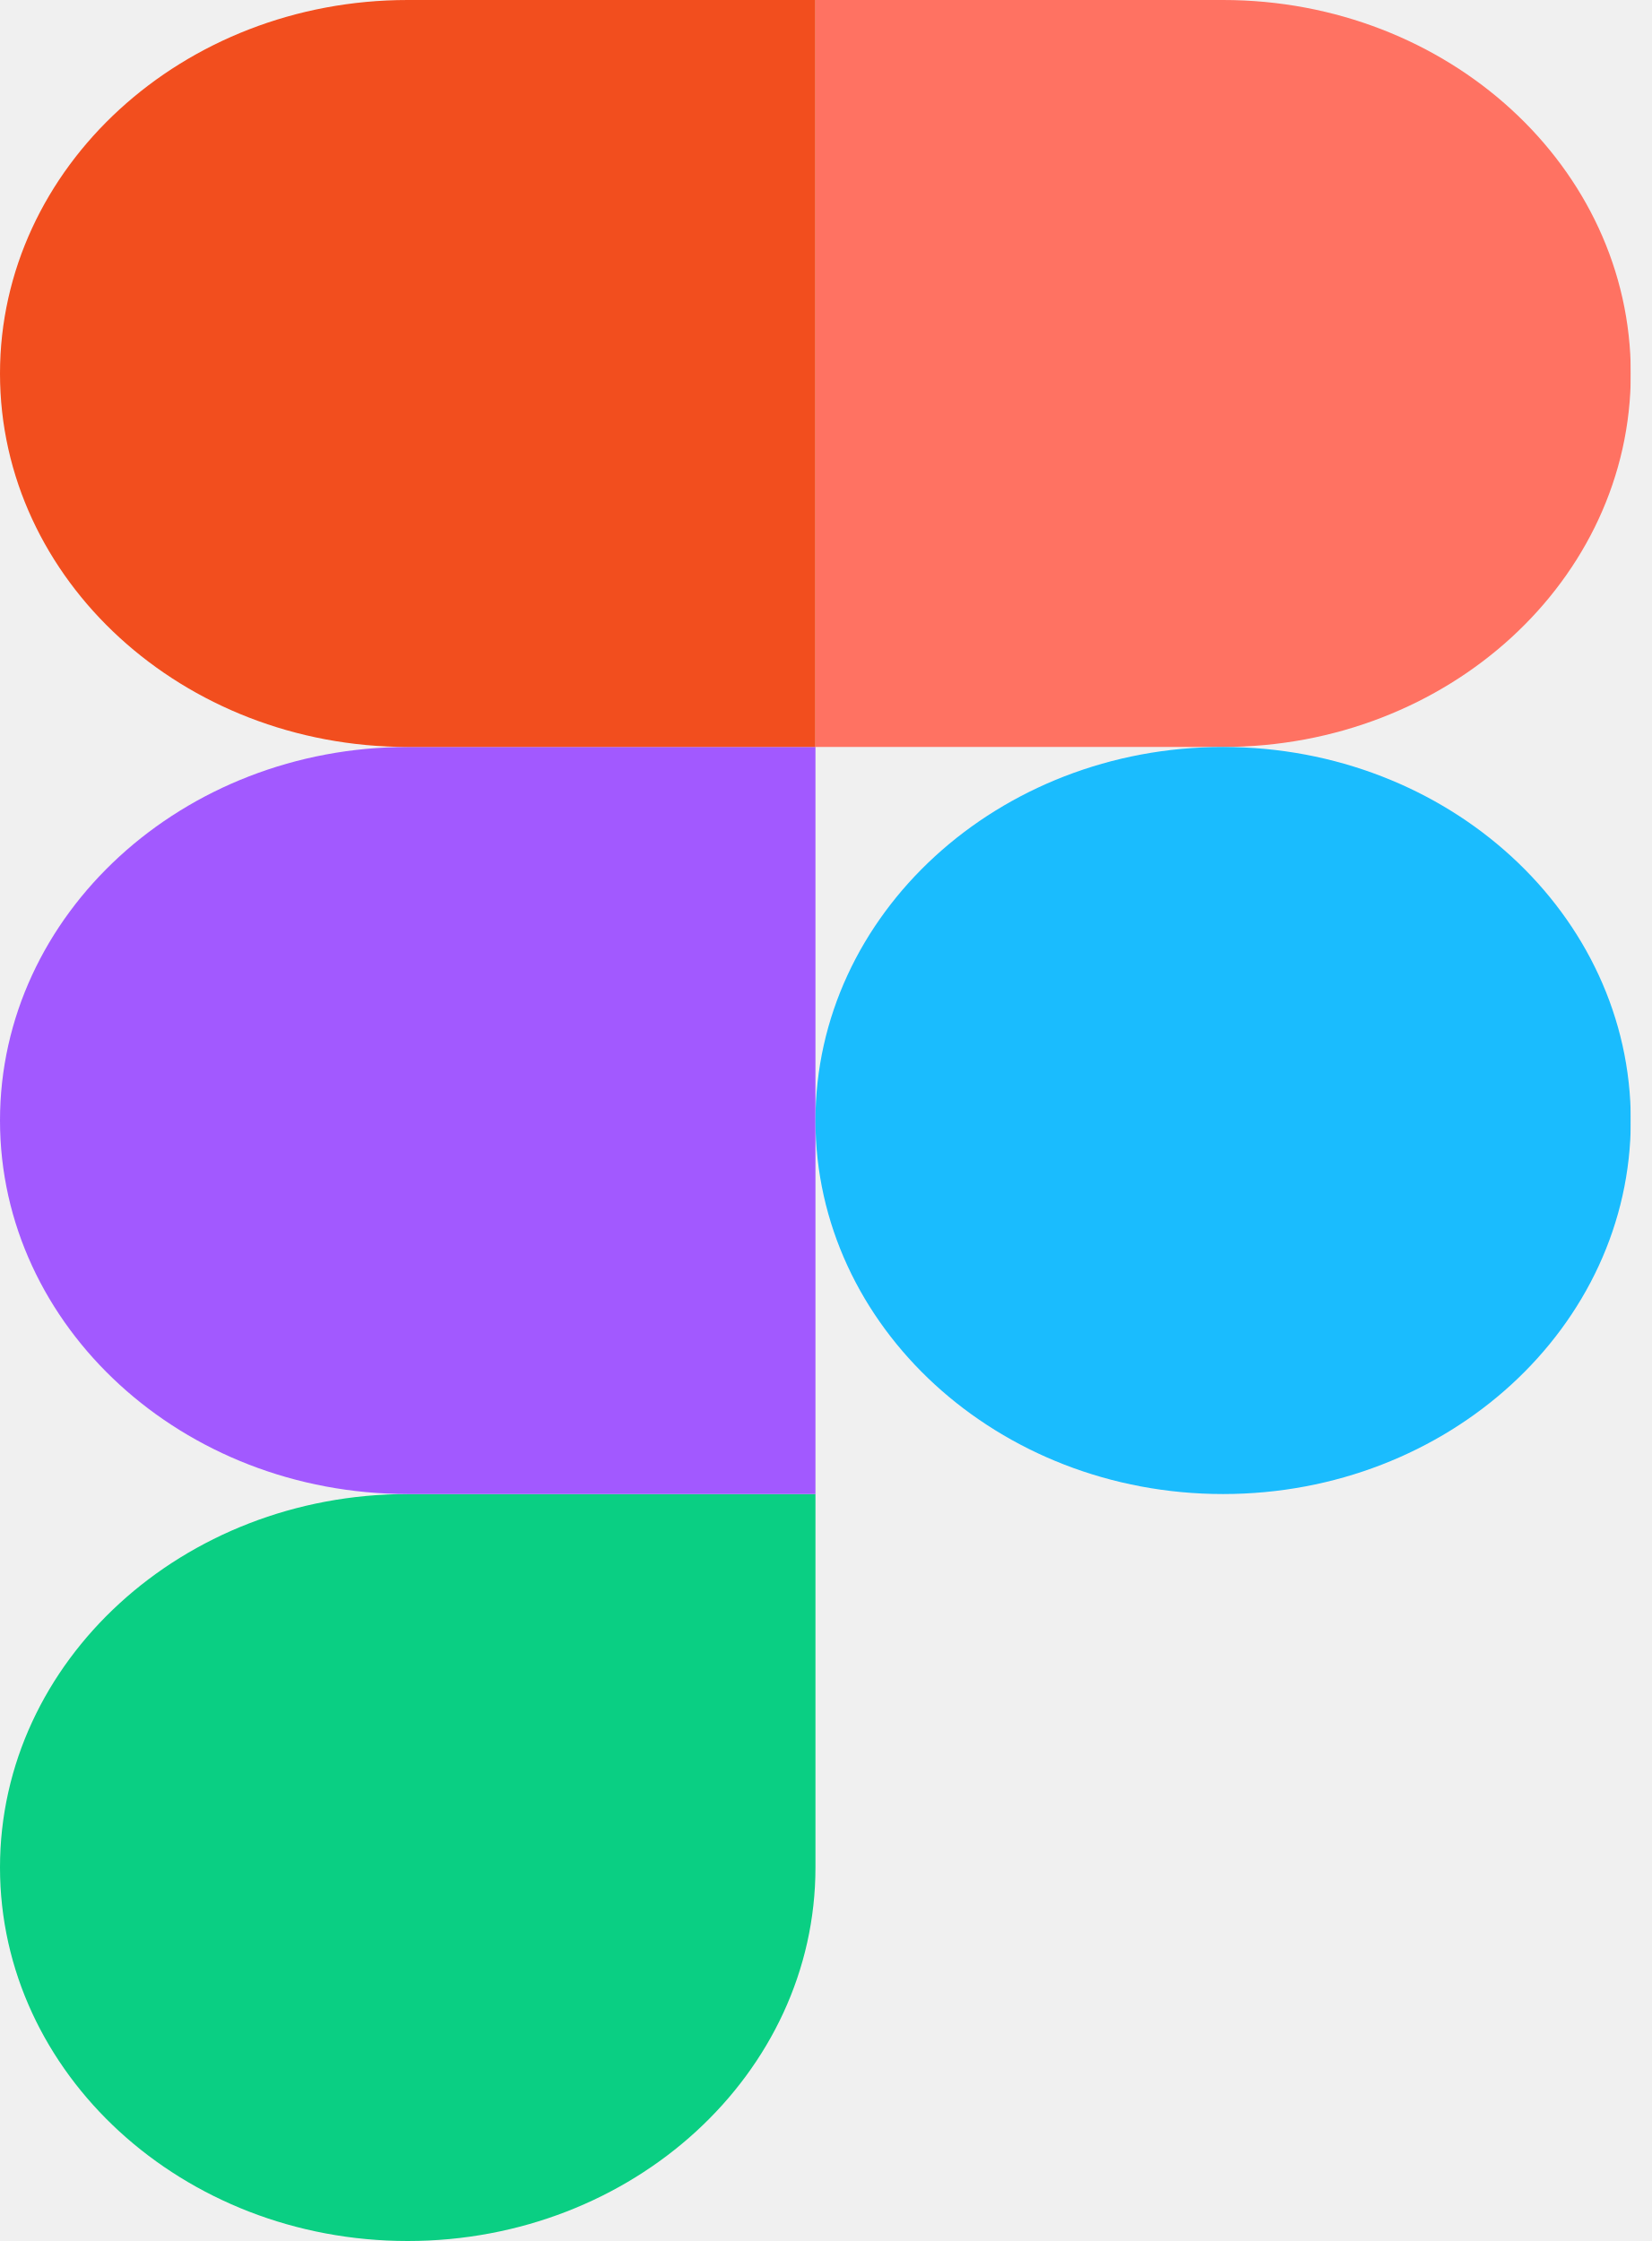
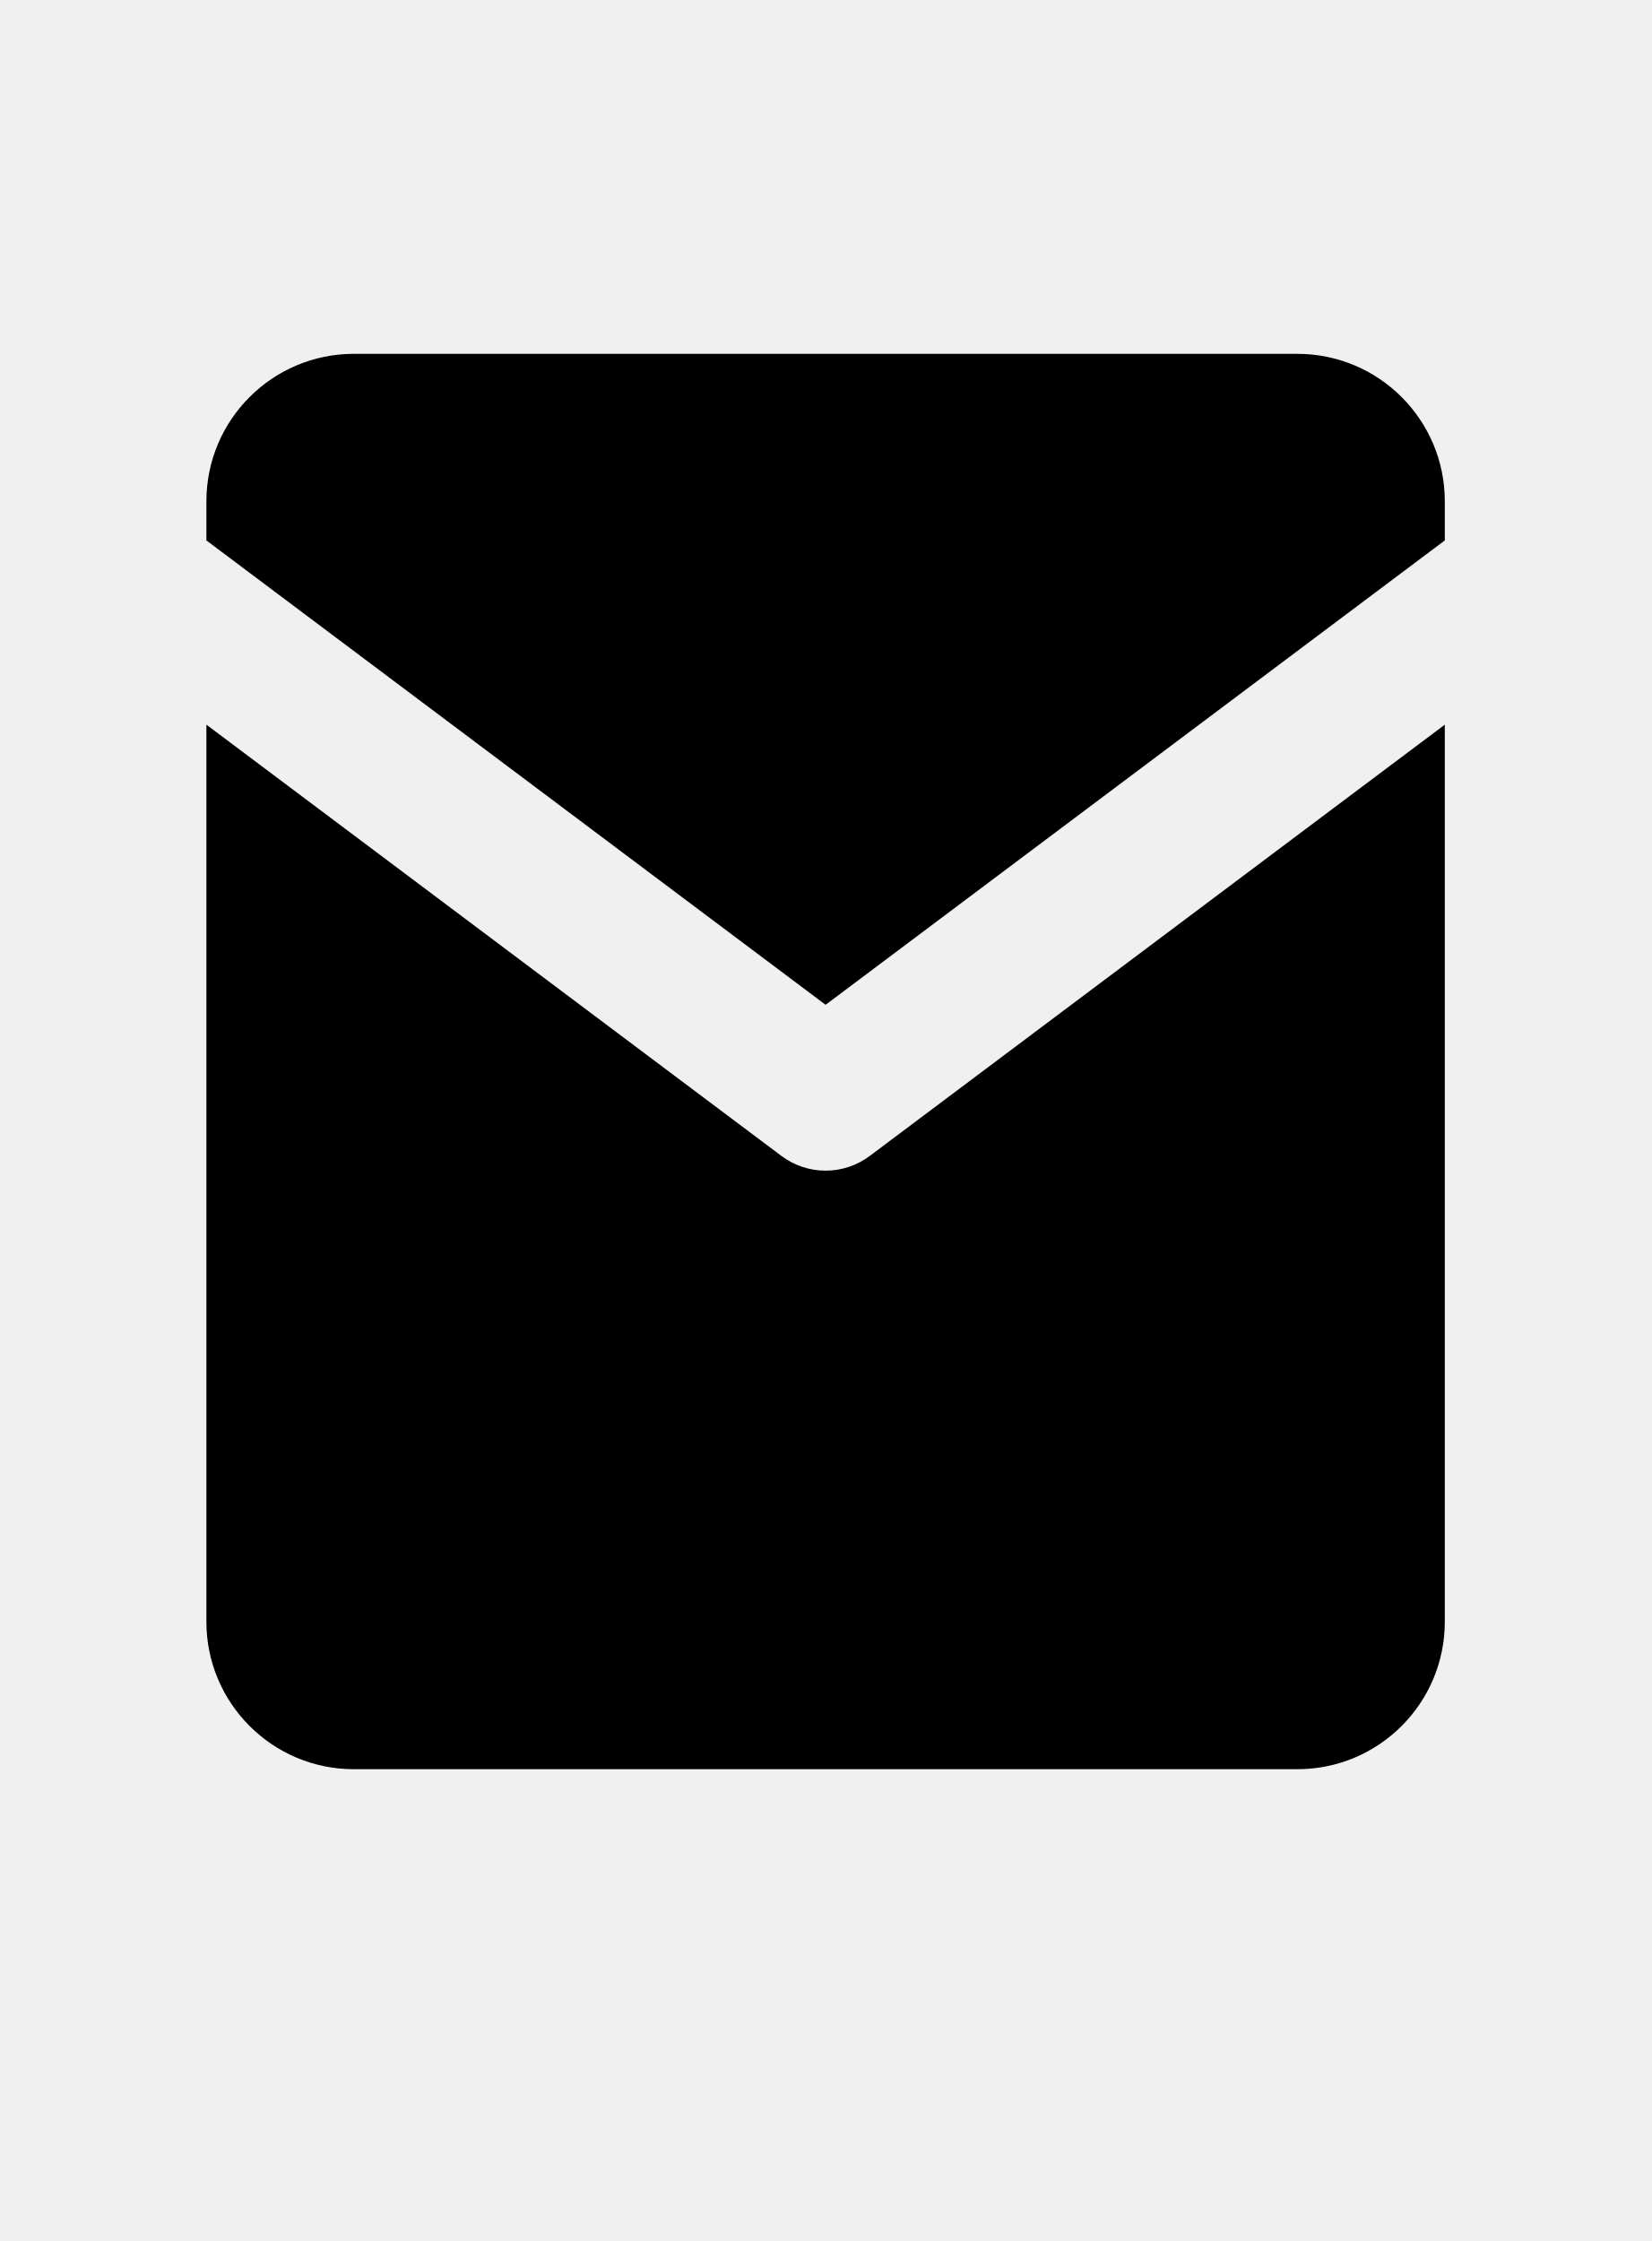
<svg xmlns="http://www.w3.org/2000/svg" width="14" height="19" viewBox="0 0 14 19" fill="none">
-   <g clip-path="url(#clip0_290_2831)">
-     <mask id="mask0_290_2831" style="mask-type:luminance" maskUnits="userSpaceOnUse" x="0" y="0" width="14" height="19">
-       <path d="M13.827 0H0V19H13.827V0Z" fill="white" />
-     </mask>
-     <g mask="url(#mask0_290_2831)">
-       <path d="M3.457 19C5.365 19 6.914 17.581 6.914 15.833V12.667H3.457C1.549 12.667 0 14.085 0 15.833C0 17.581 1.549 19 3.457 19Z" fill="#0ACF83" />
-       <path d="M0 9.5C0 7.752 1.549 6.333 3.457 6.333H6.914V12.667H3.457C1.549 12.667 0 11.248 0 9.5Z" fill="#A259FF" />
-       <path d="M0 3.167C0 1.419 1.549 0 3.457 0H6.914V6.333H3.457C1.549 6.333 0 4.915 0 3.167Z" fill="#F24E1E" />
-       <path d="M6.914 0H10.37C12.278 0 13.827 1.419 13.827 3.167C13.827 4.915 12.278 6.333 10.37 6.333H6.914V0Z" fill="#FF7262" />
-       <path d="M13.827 9.5C13.827 11.248 12.278 12.667 10.37 12.667C8.462 12.667 6.914 11.248 6.914 9.5C6.914 7.752 8.462 6.333 10.37 6.333C12.278 6.333 13.827 7.752 13.827 9.5Z" fill="#1ABCFE" />
-     </g>
-   </g>
-   <defs>
-     <clipPath id="clip0_290_2831">
-       <rect width="14" height="19" fill="white" />
-     </clipPath>
-   </defs>
+   <path d="M1.75 4.25C1.75 3.56 2.31 3 3 3H11C11.69 3 12.25 3.56 12.25 4.25V4.582L7 8.519L1.75 4.582V4.25Z" fill="currentColor" />
+   <path d="M1.75 6.144V13.75C1.75 14.44 2.31 15 3 15H11C11.69 15 12.25 14.44 12.25 13.75V6.144L7.375 9.8C7.153 9.967 6.847 9.967 6.625 9.8L1.75 6.144Z" fill="currentColor" />
</svg>
